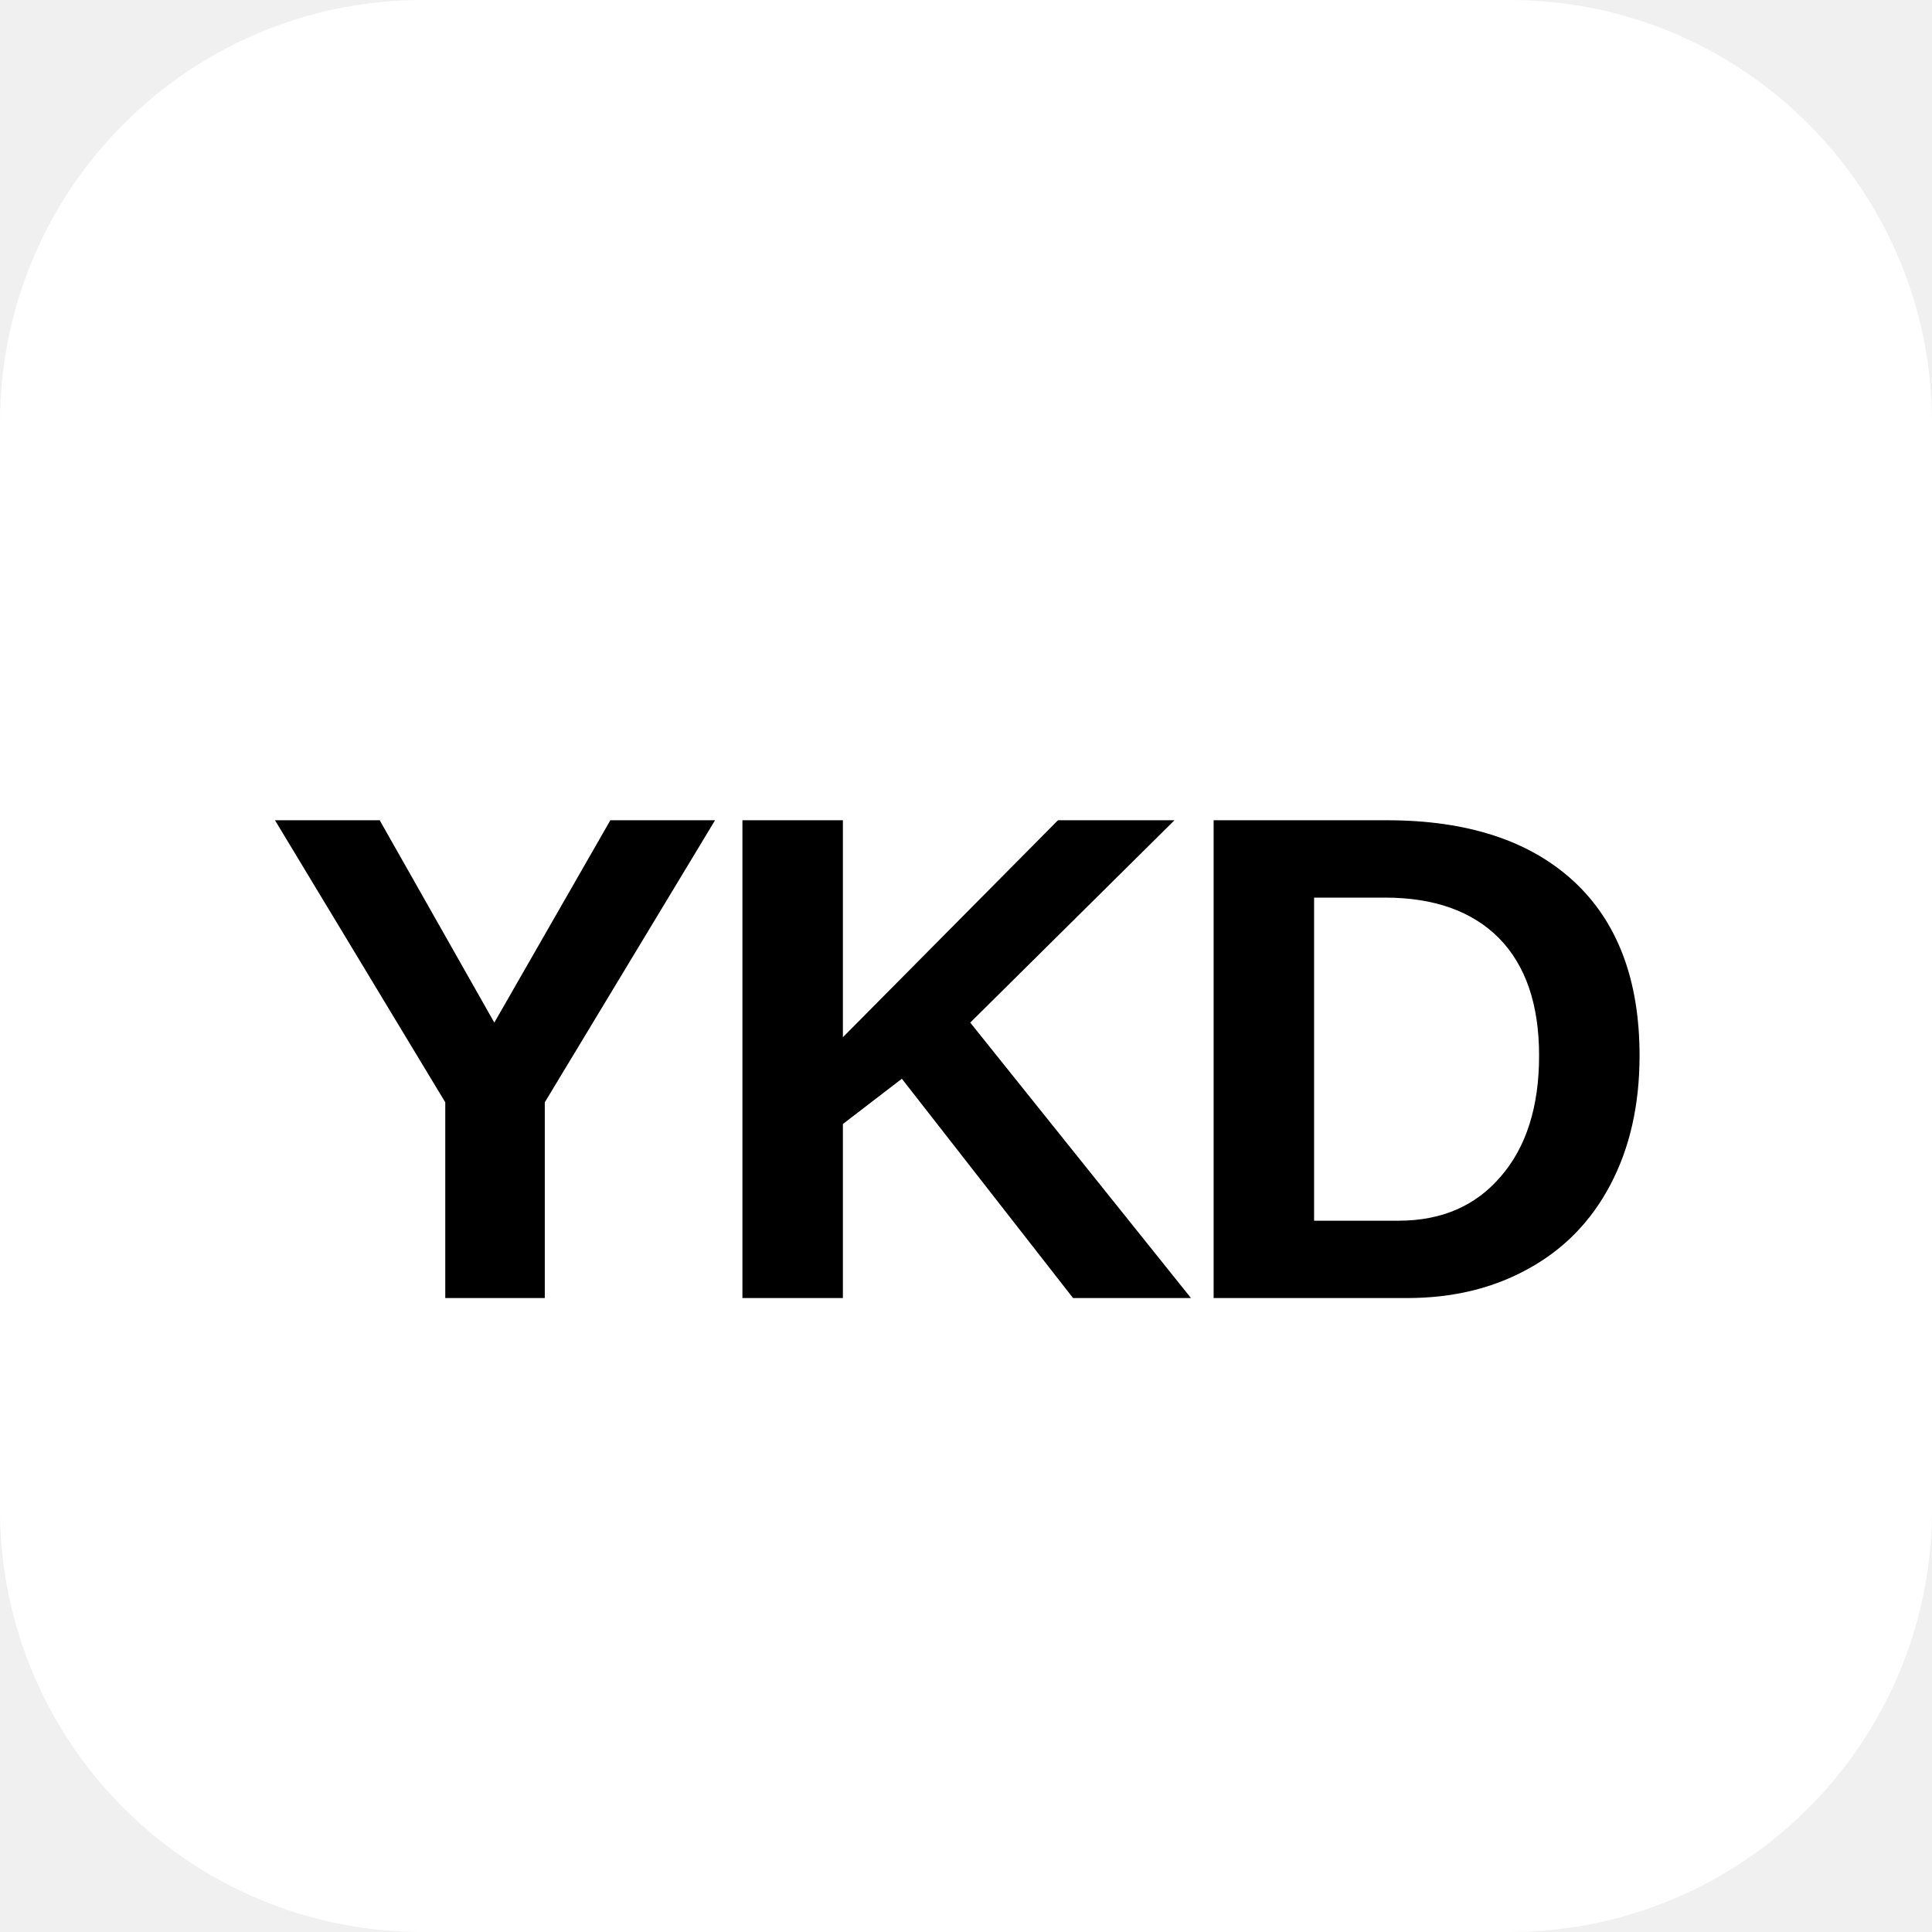
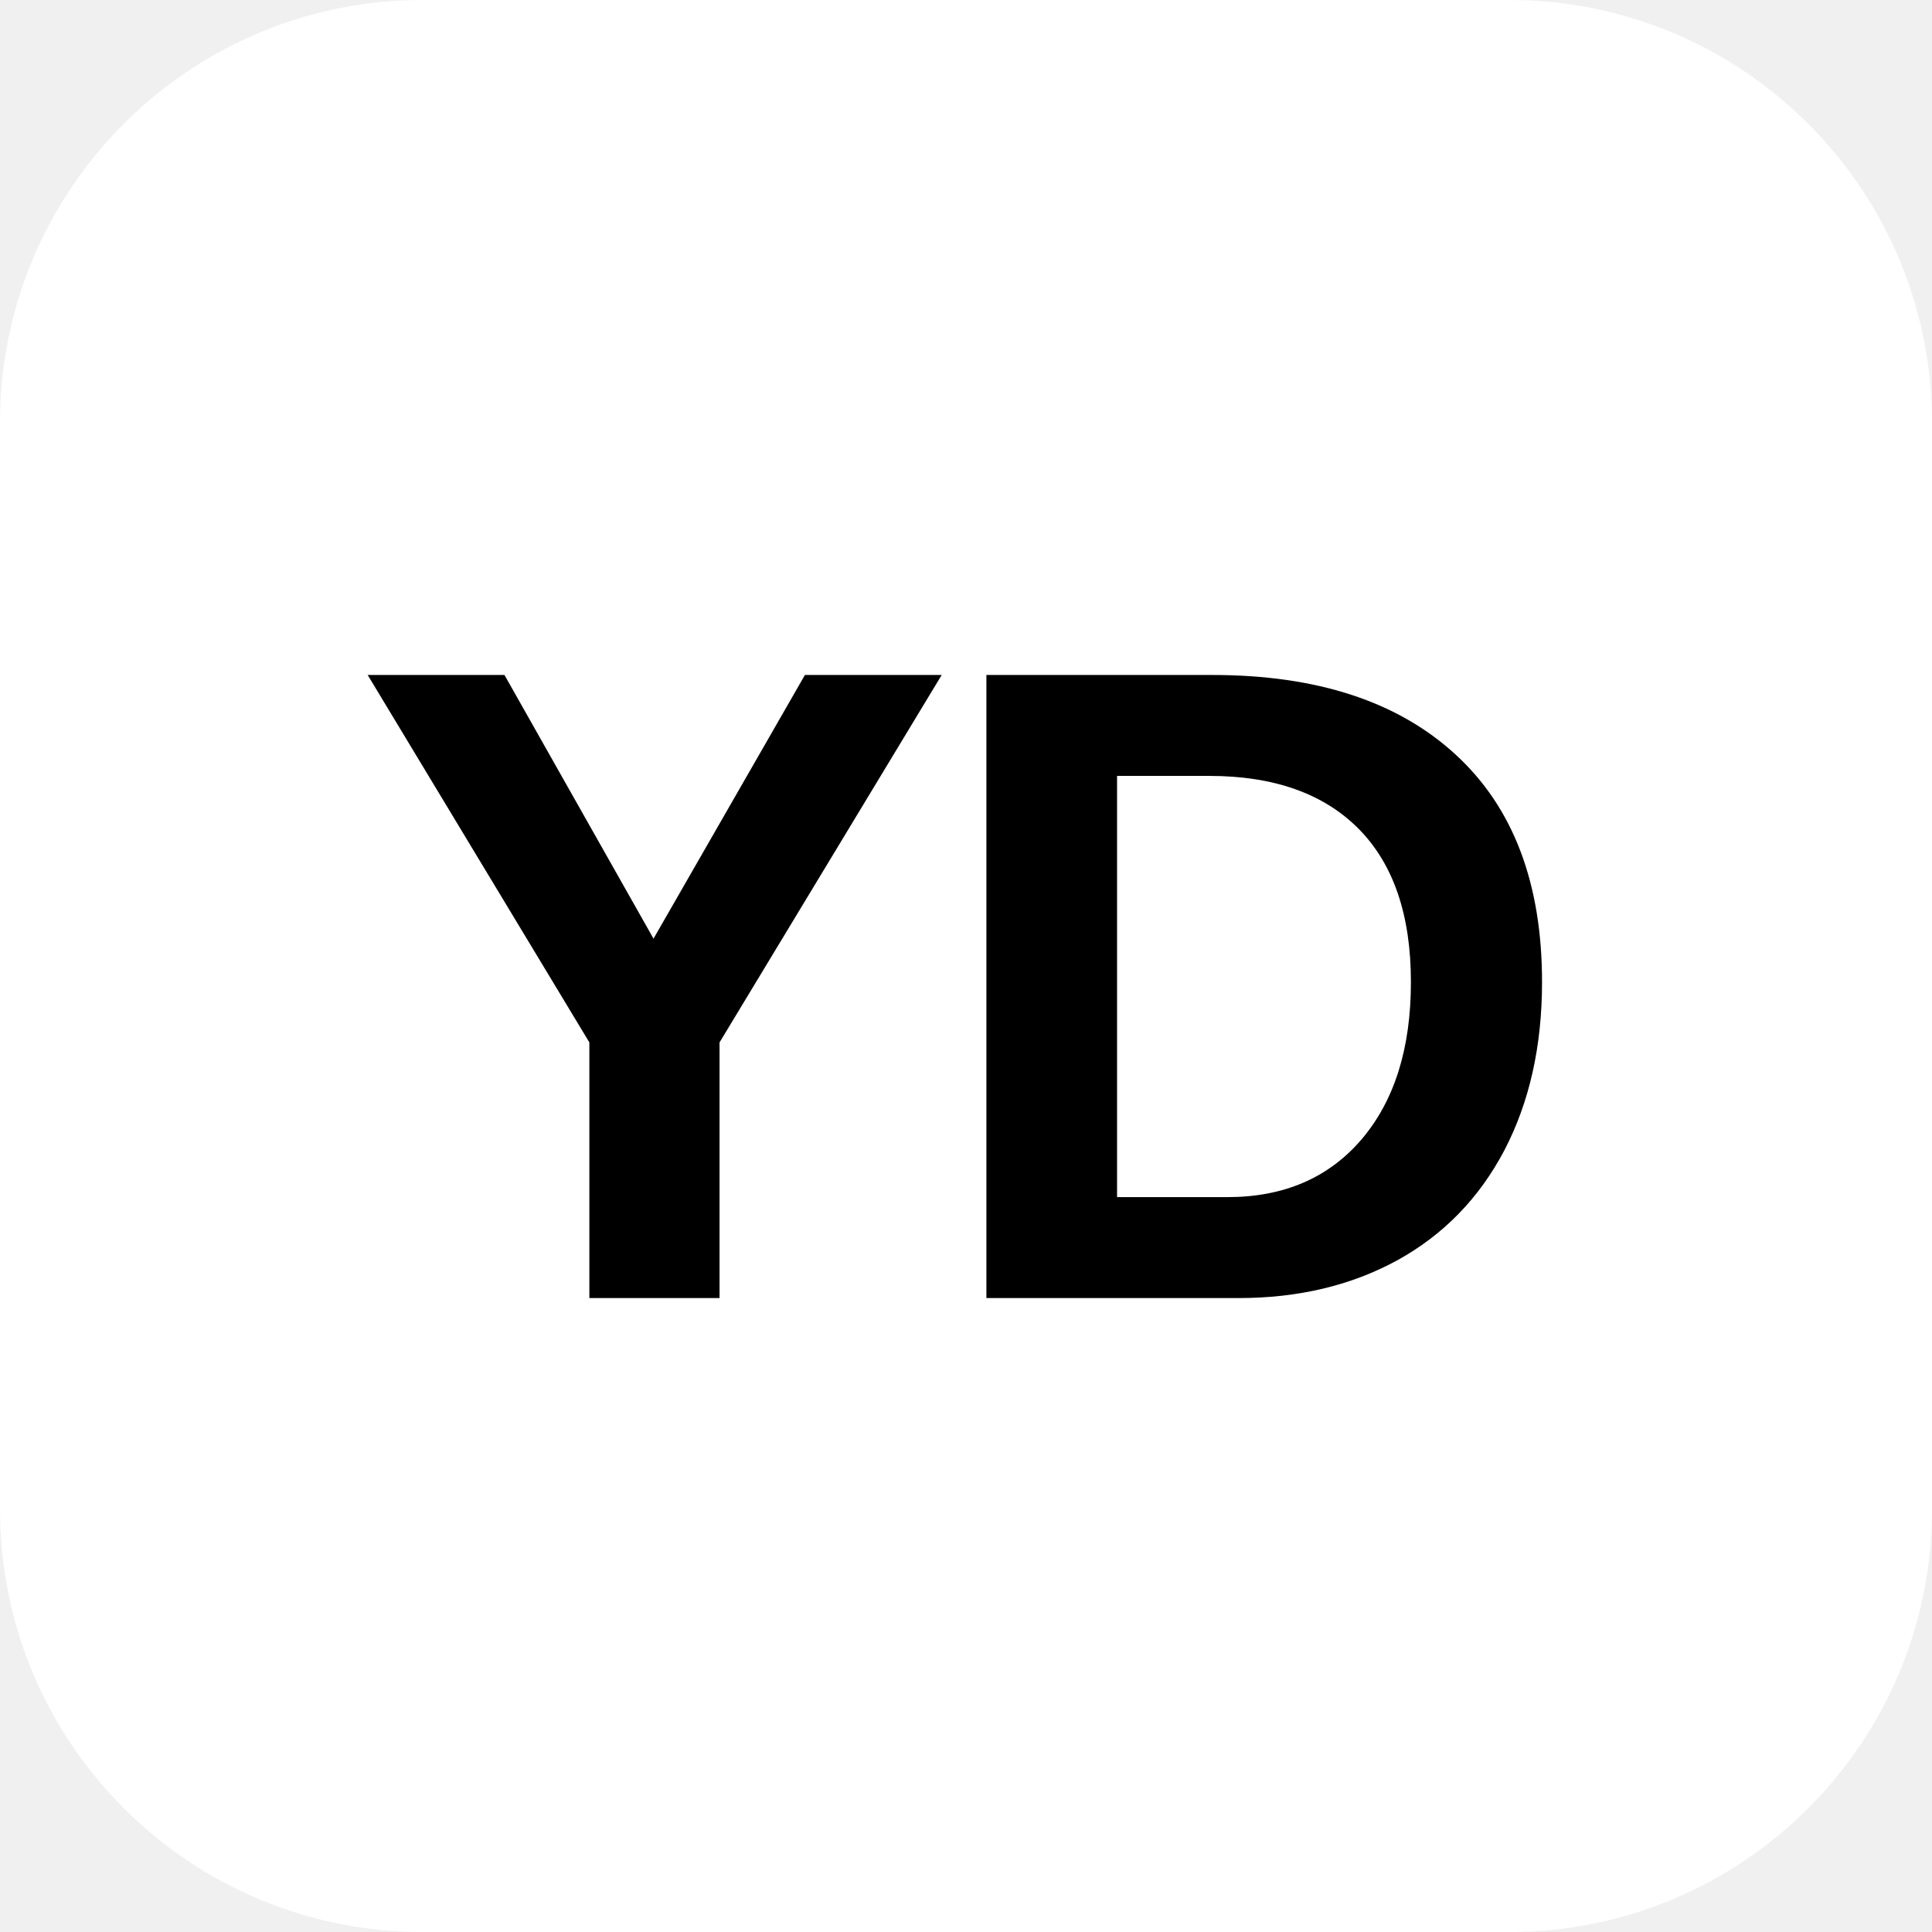
<svg xmlns="http://www.w3.org/2000/svg" viewBox="0 0 64 64">
  <rect width="64" height="64" rx="14" fill="#fff" />
-   <text x="32" y="43" text-anchor="middle" font-family="Manrope, Arial, Helvetica, sans-serif" font-weight="700" font-size="23" letter-spacing="-1" fill="#000">YKD</text>
+   <text x="32" y="43" text-anchor="middle" font-family="Manrope, Arial, Helvetica, sans-serif" font-weight="700" font-size="30" letter-spacing="-1" fill="#000">YD</text>
</svg>
